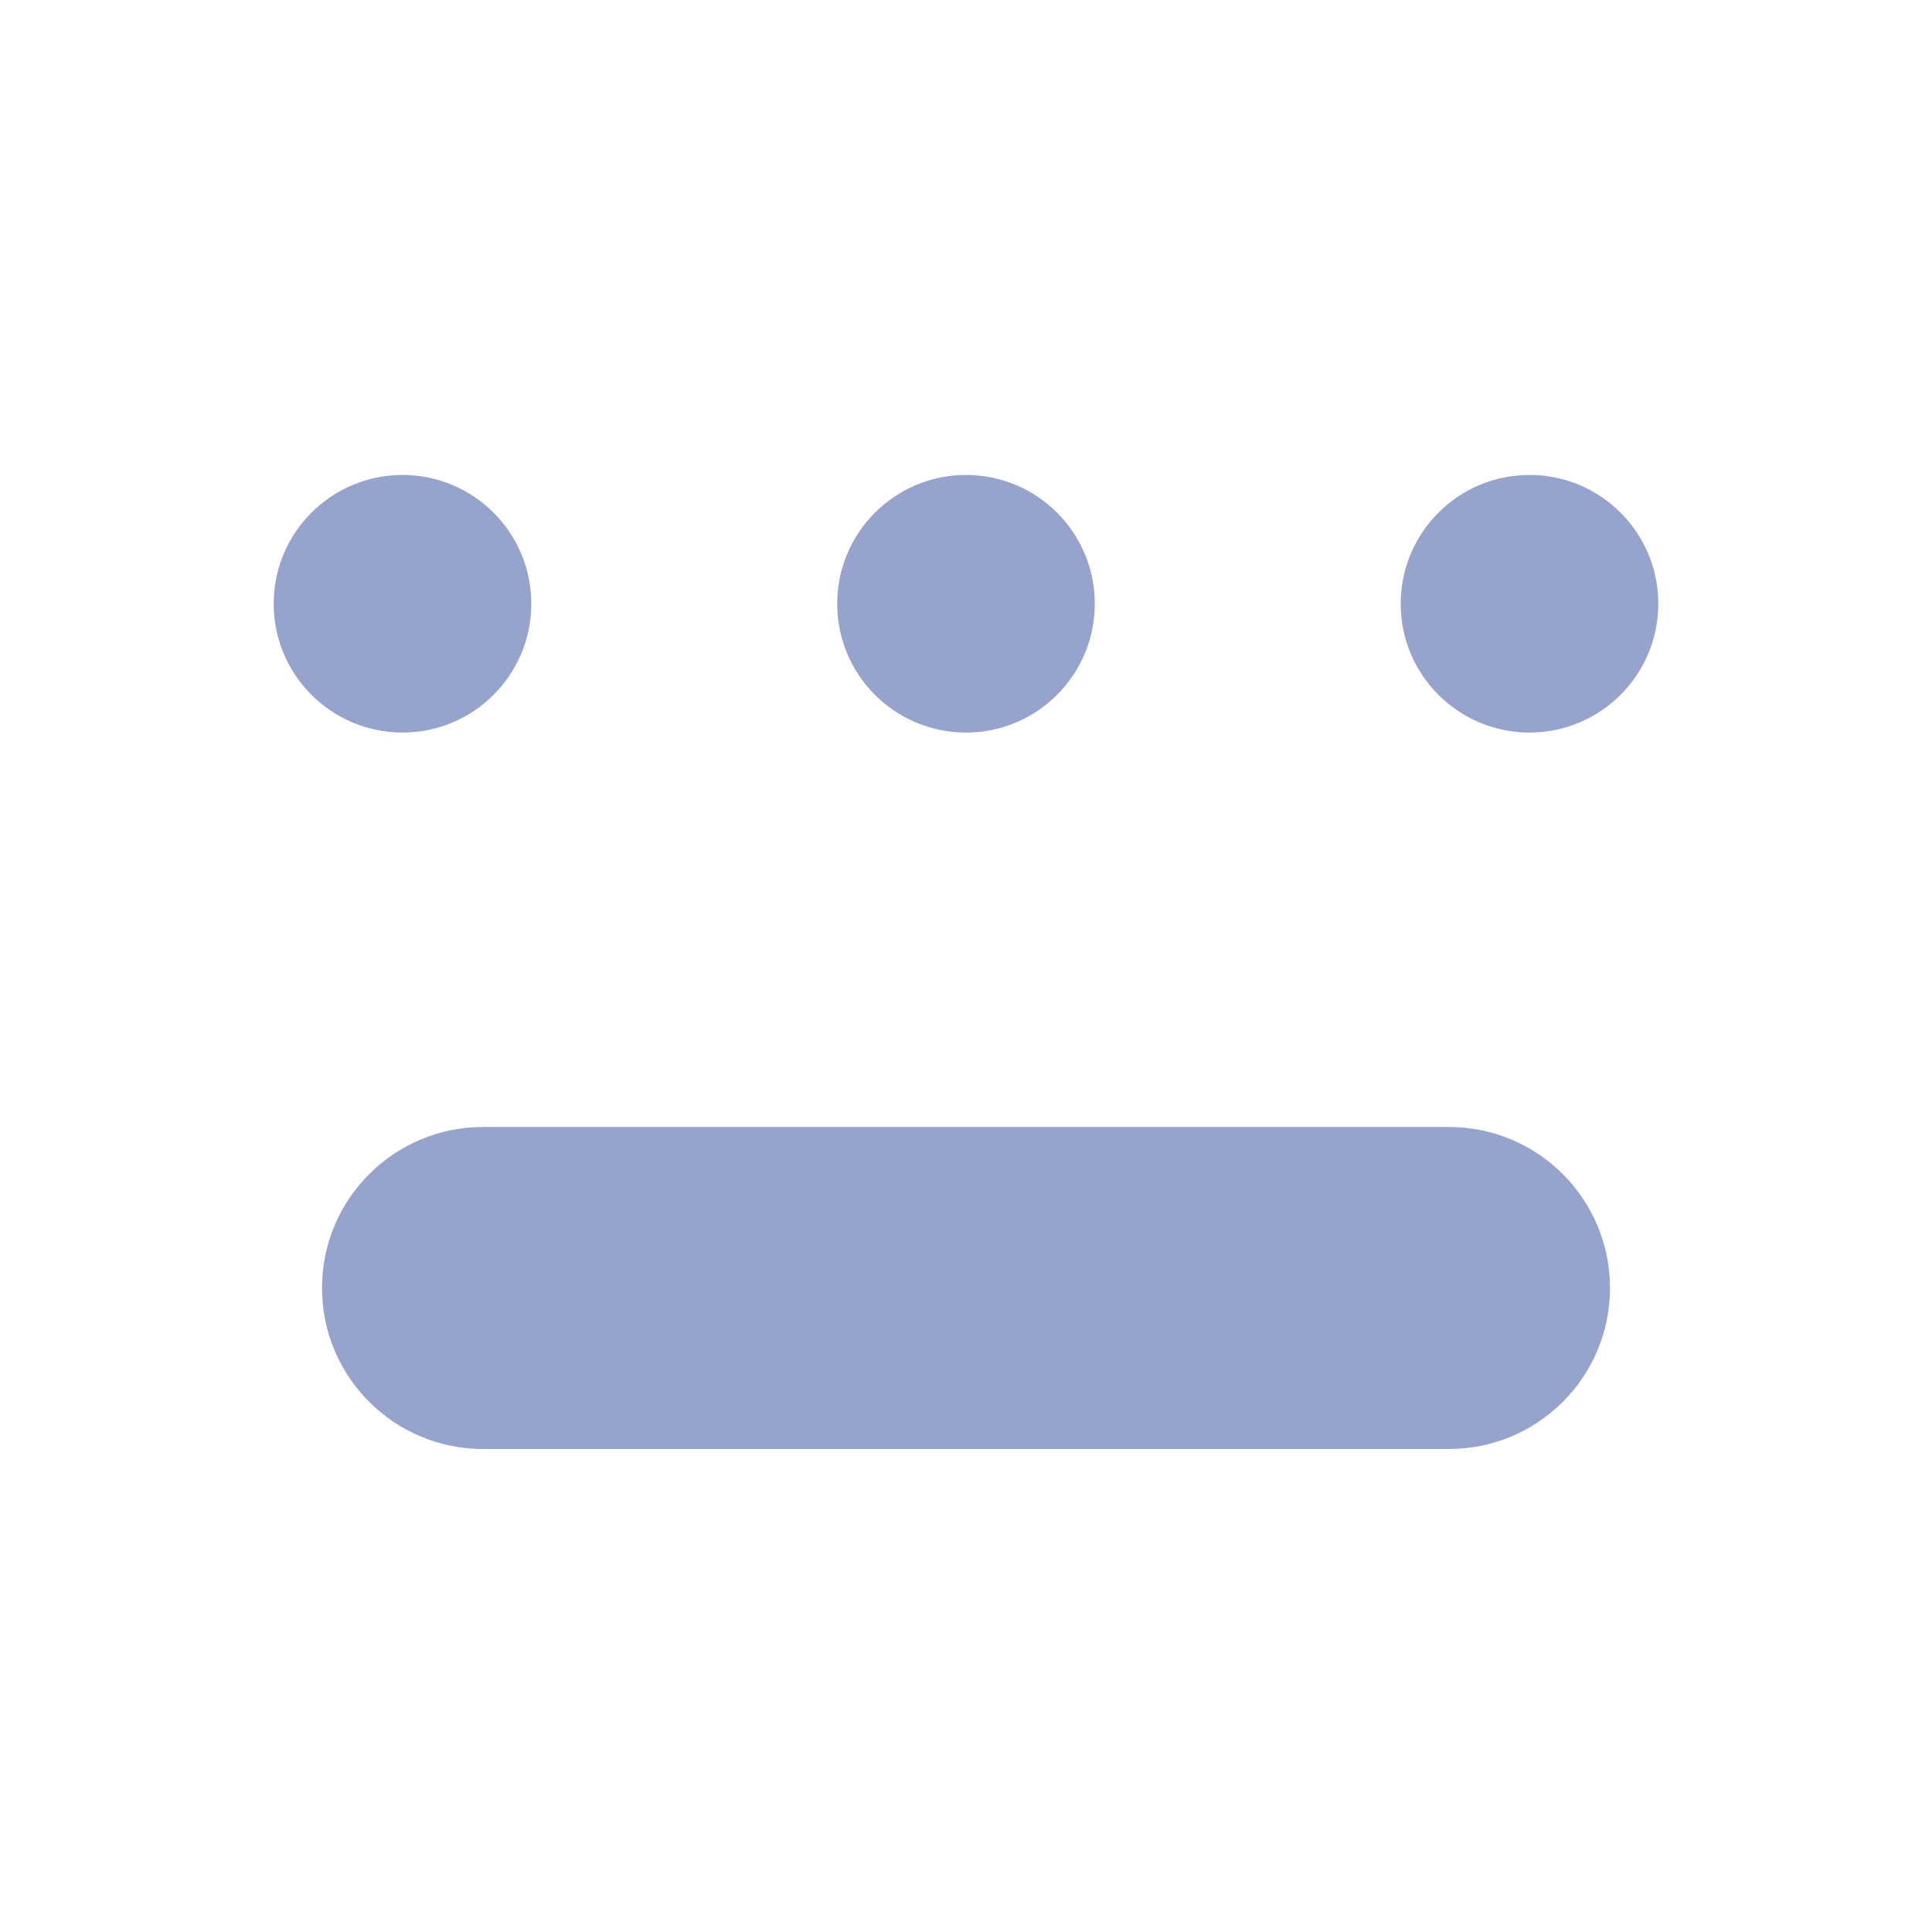
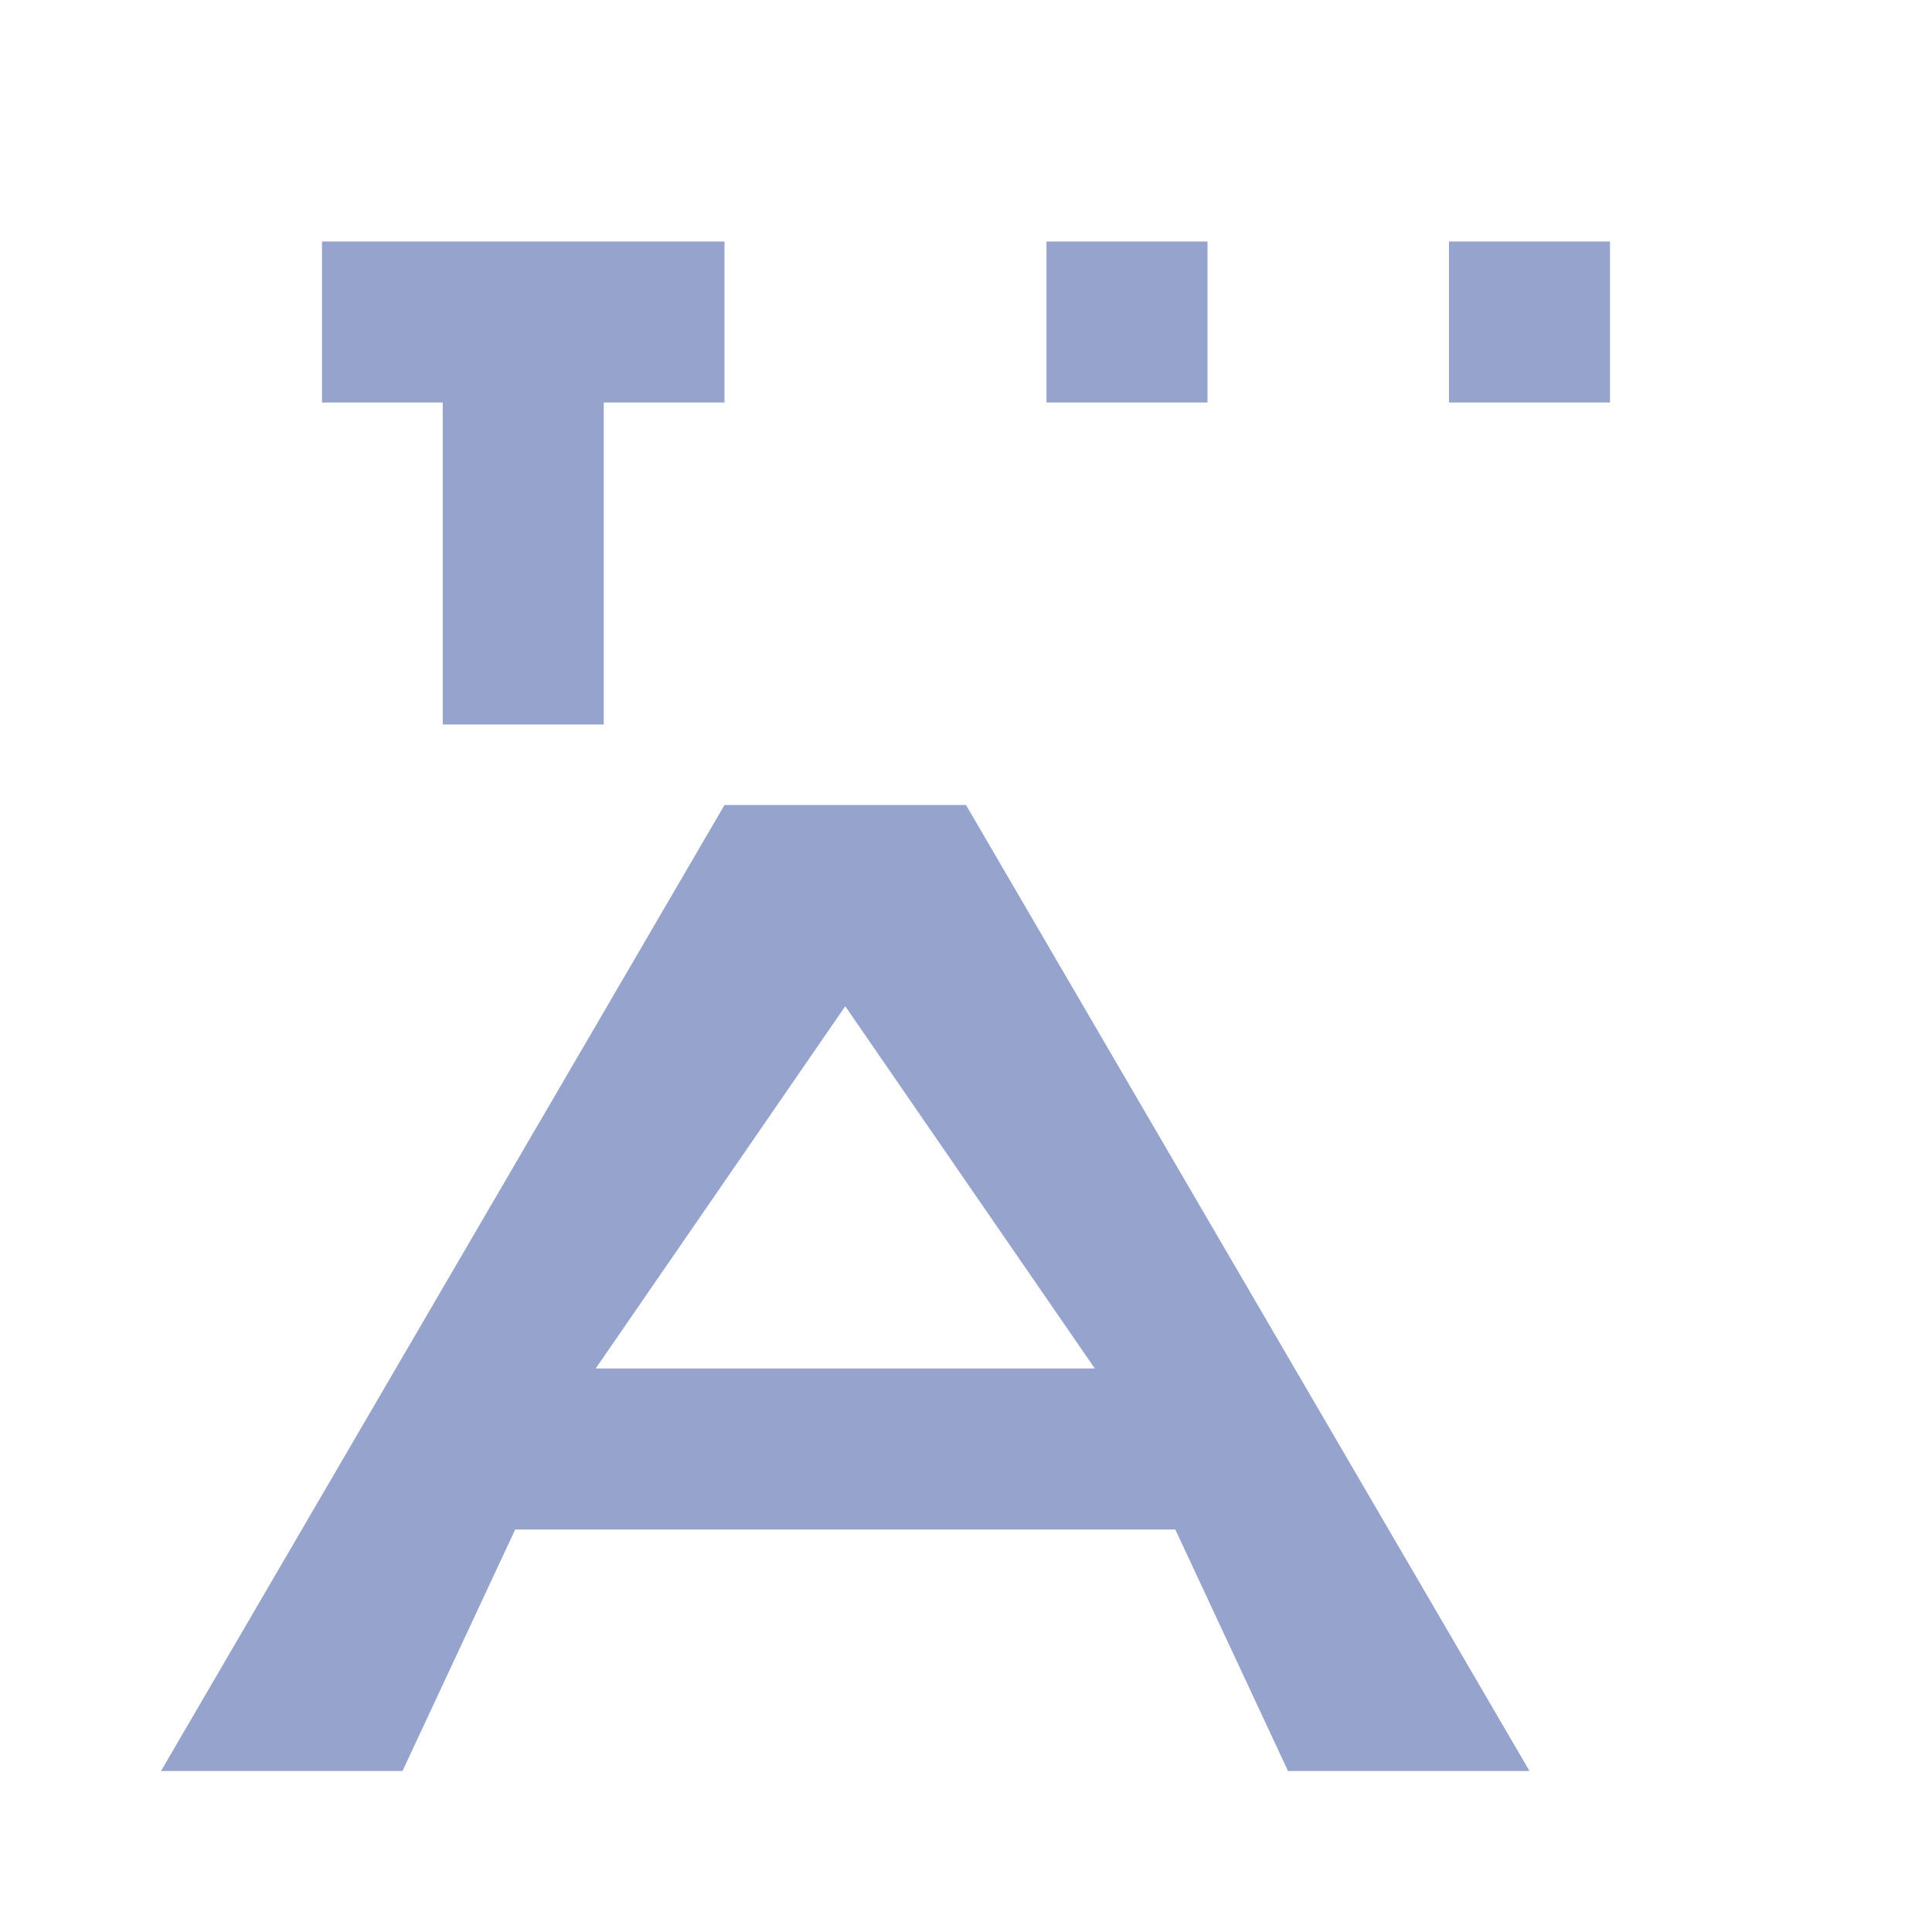
<svg xmlns="http://www.w3.org/2000/svg" viewBox="0 0 24 24" width="24" height="24">
-   <circle fill="#96a4cd" cx="5" cy="7.5" r="1.6" />
-   <circle fill="#96a4cd" cx="12" cy="7.5" r="1.6" />
-   <circle fill="#96a4cd" cx="19" cy="7.5" r="1.6" />
-   <rect fill="#96a4cd" x="4" y="14" width="16" height="4" rx="2" />
+   <path fill="#96a4cd" d="M4 3h5v2H7.5v4h-2V5H4zm9 0h2v2h-2zm5 0h2v2h-2z" />
+   <path fill="#96a4cd" fill-rule="evenodd" d="M9 10h3l7 12h-3l-1.4-3H6.4L5 22H2l7-12zm1.5 2.5L7.4 17h6.2l-3.1-4.5z" />
</svg>
